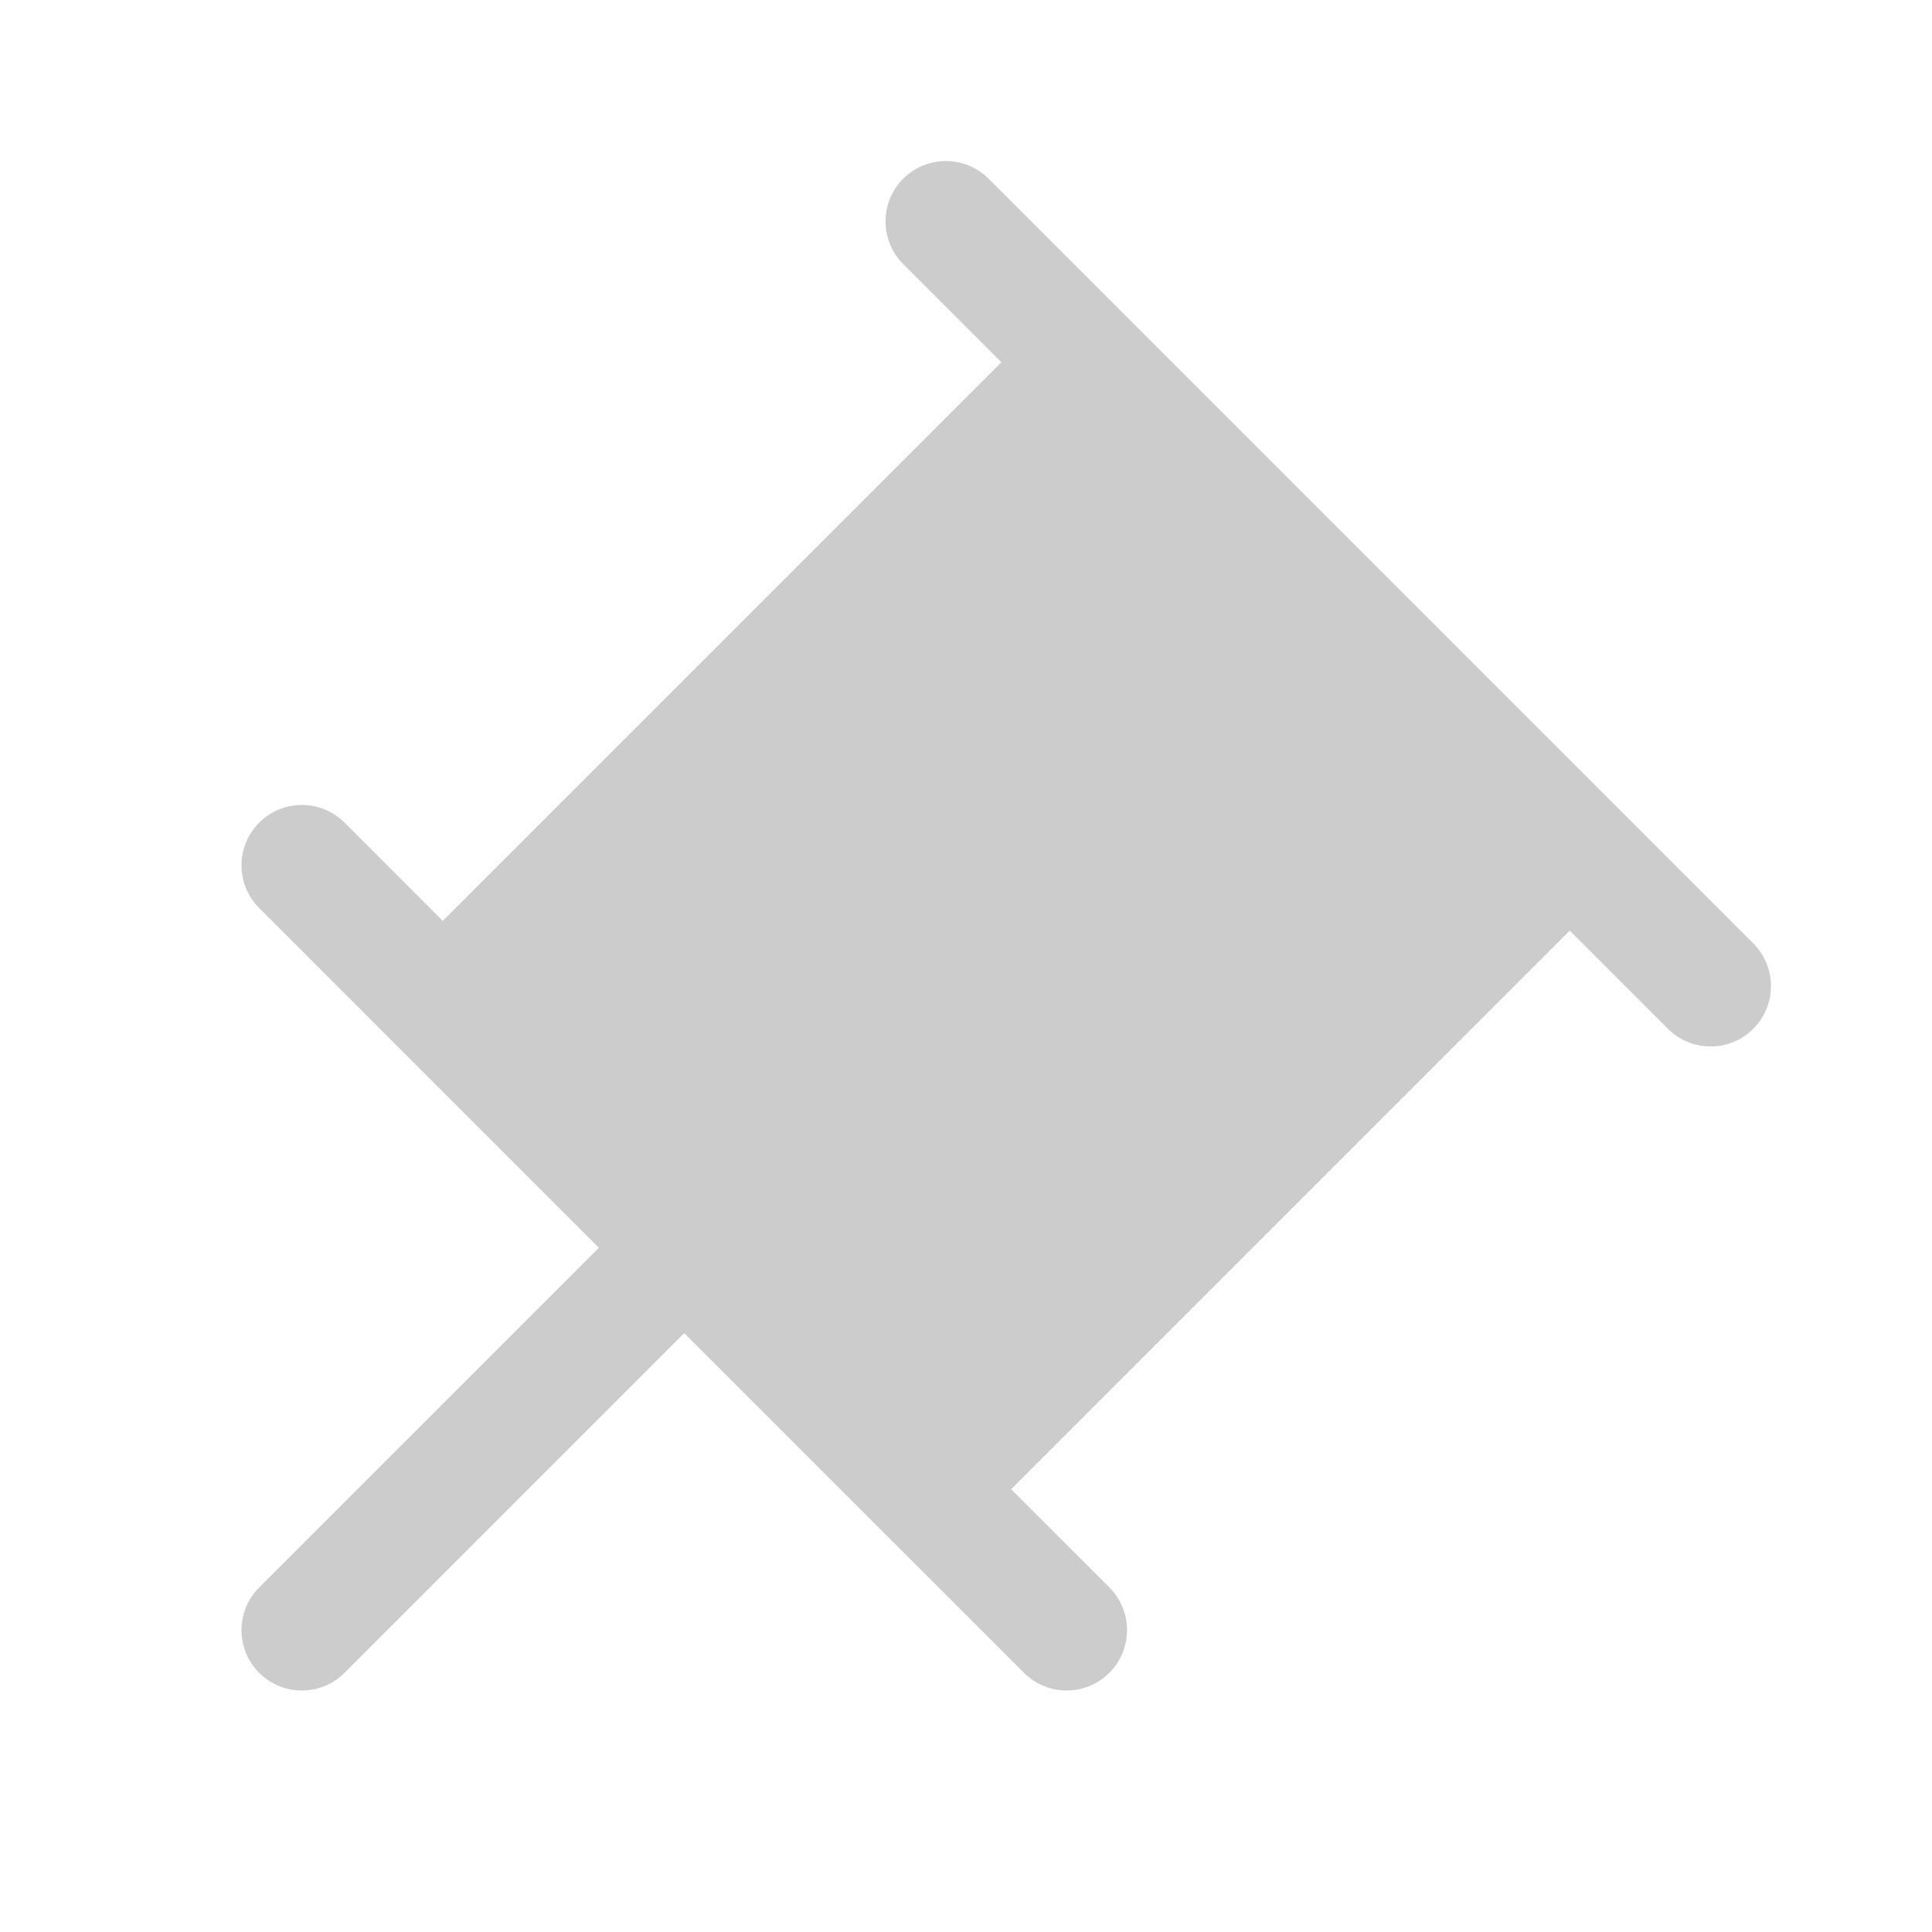
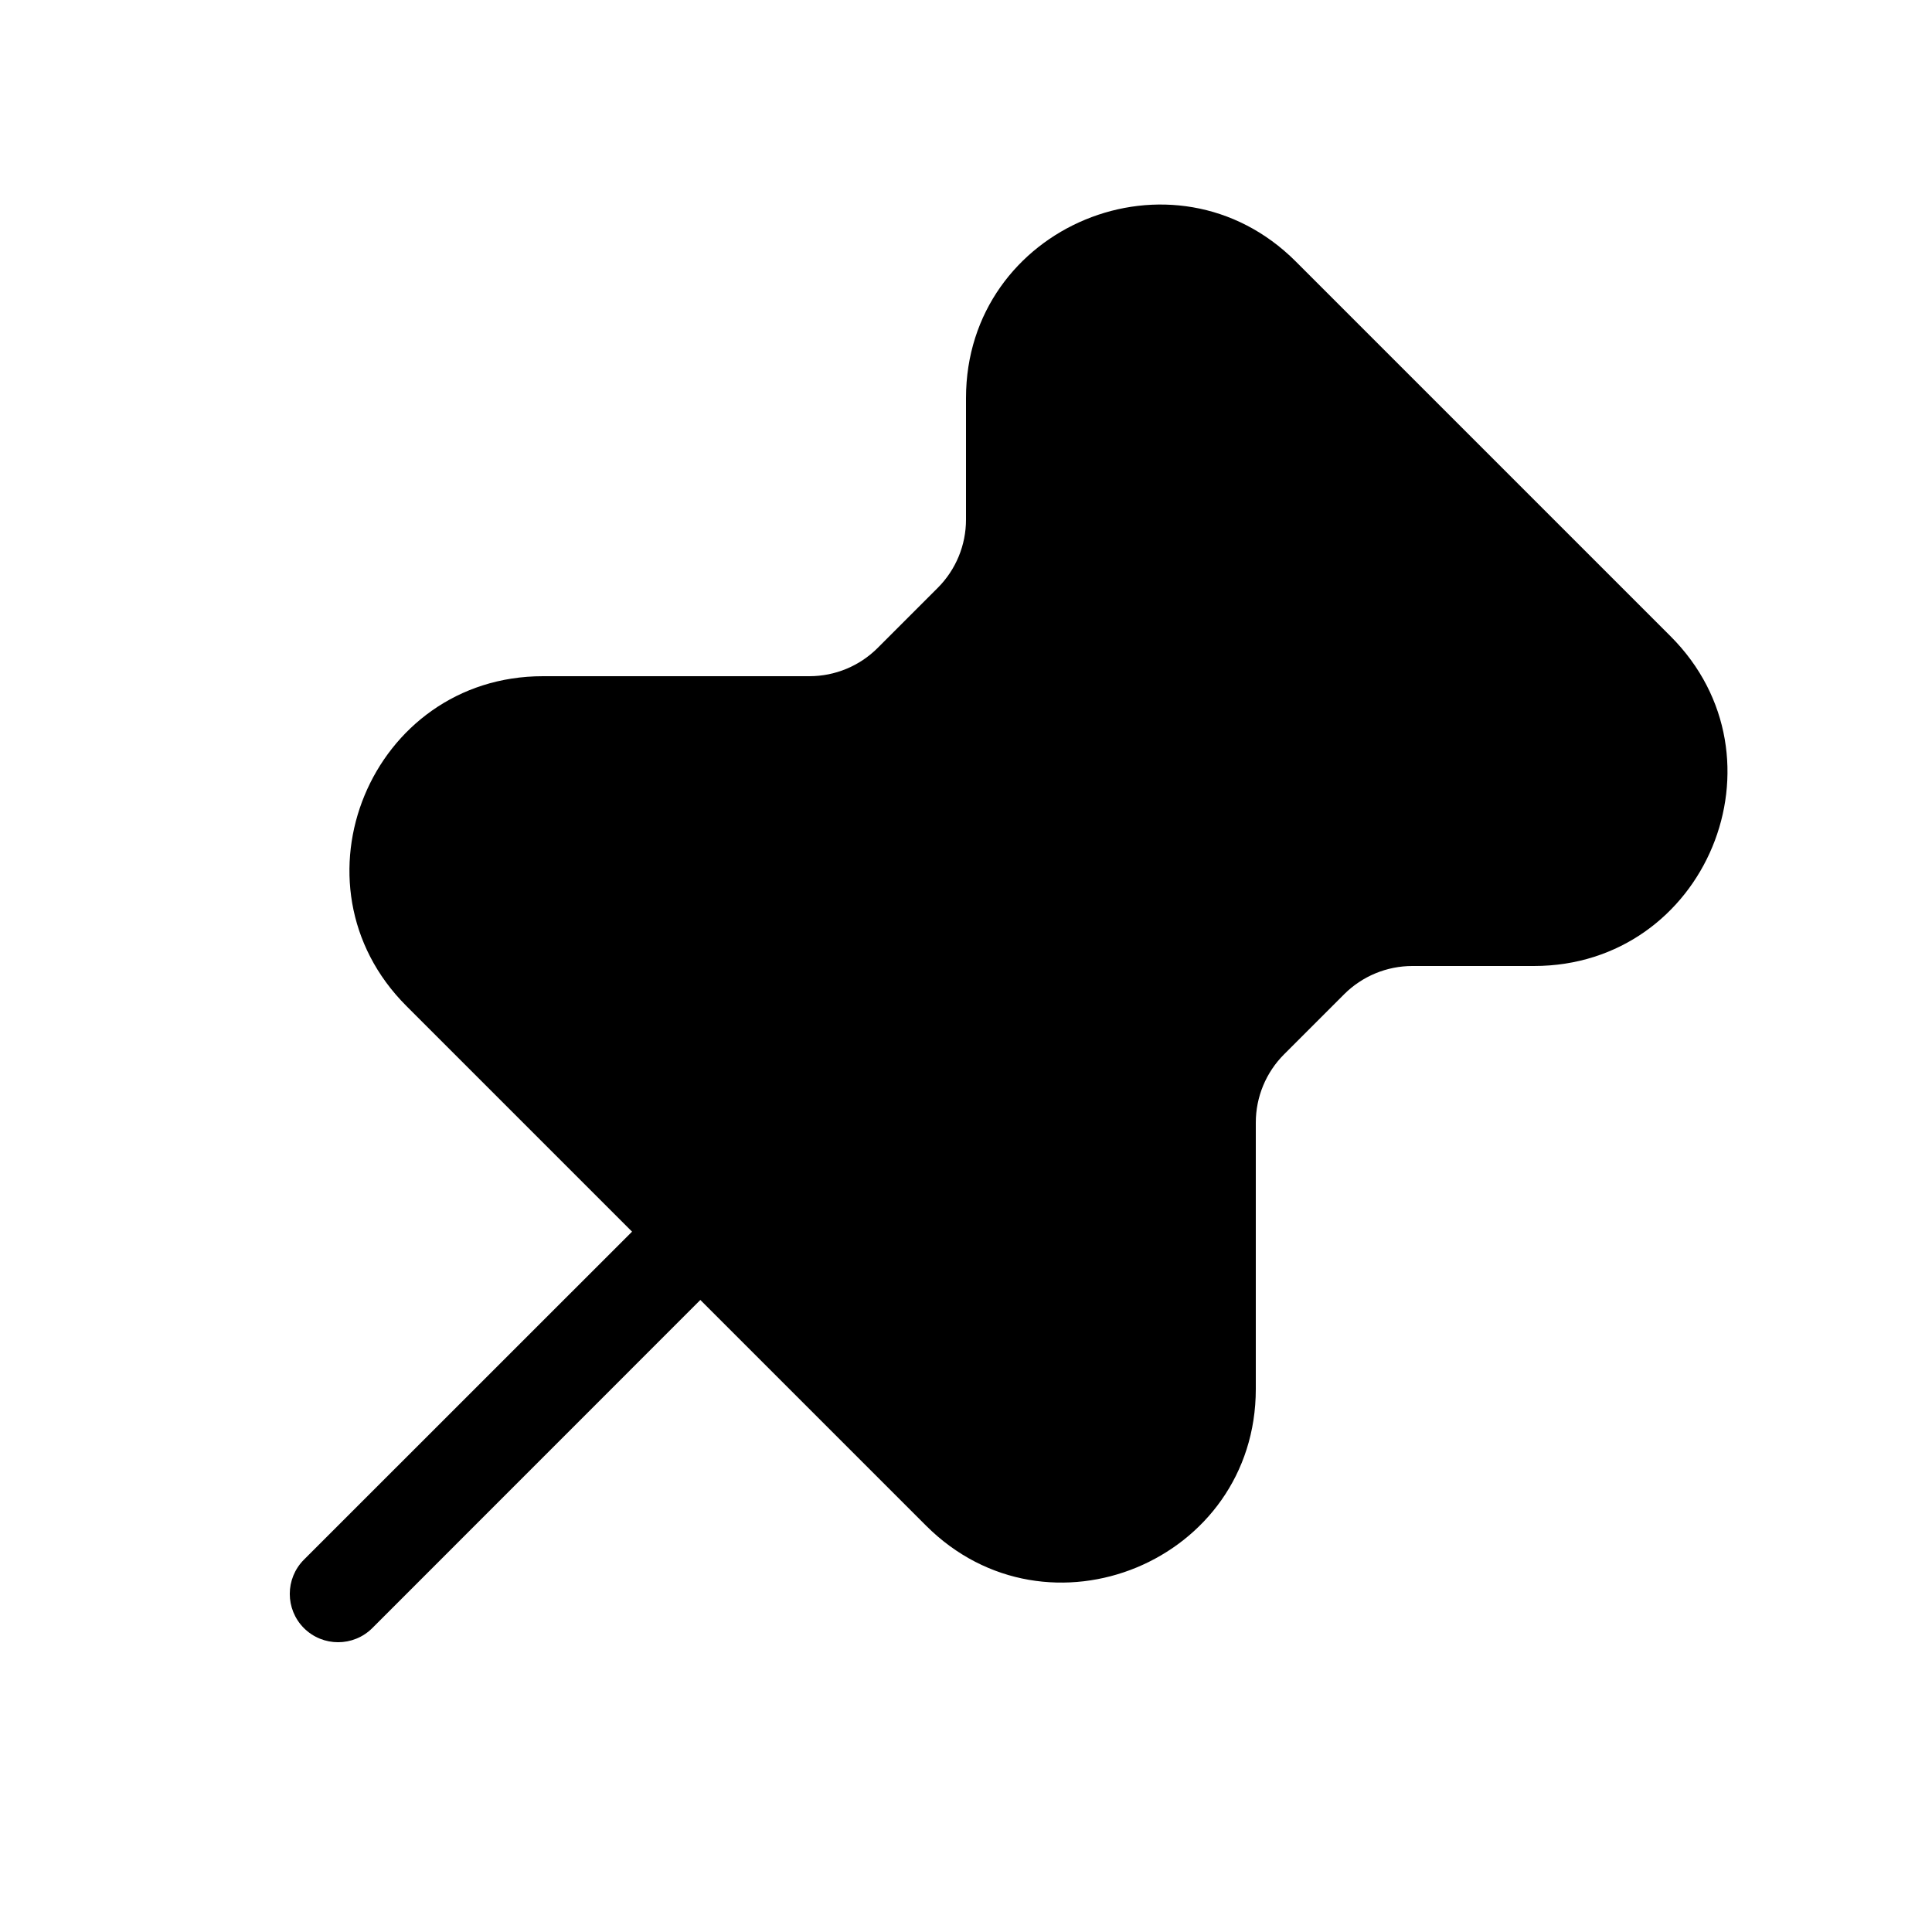
<svg xmlns="http://www.w3.org/2000/svg" width="20" height="20" viewBox="0 0 20 20" fill="currentColor">
-   <path opacity="0.2" fill-rule="evenodd" clip-rule="evenodd" d="M9.35 1.85C9.594 1.606 9.99 1.606 10.234 1.85L18.15 9.766C18.394 10.011 18.394 10.406 18.15 10.65C17.906 10.894 17.511 10.894 17.266 10.65L16.25 9.634L10.467 15.417L11.484 16.433C11.728 16.677 11.728 17.073 11.484 17.317C11.239 17.561 10.844 17.561 10.6 17.317L7.083 13.801L3.567 17.317C3.323 17.561 2.927 17.561 2.683 17.317C2.439 17.073 2.439 16.677 2.683 16.433L6.199 12.917L2.683 9.4C2.439 9.156 2.439 8.761 2.683 8.516C2.927 8.272 3.323 8.272 3.567 8.516L4.583 9.533L10.366 3.75L9.35 2.734C9.106 2.49 9.106 2.094 9.35 1.85Z" />
+   <path d="M10 4.121C10 2.34 12.154 1.447 13.414 2.707L17.293 6.586C18.553 7.846 17.661 10 15.879 10H14.621C14.356 10 14.102 10.105 13.914 10.293L13.293 10.914C13.105 11.102 13 11.356 13 11.621V14.379C13 16.161 10.846 17.053 9.586 15.793L7.25 13.457L3.854 16.854C3.658 17.049 3.342 17.049 3.146 16.854C2.951 16.658 2.951 16.342 3.146 16.146L6.543 12.75L4.207 10.414C2.947 9.154 3.84 7 5.621 7H8.379C8.644 7 8.898 6.895 9.086 6.707L9.707 6.086C9.895 5.898 10 5.644 10 5.379V4.121Z" />
</svg>
